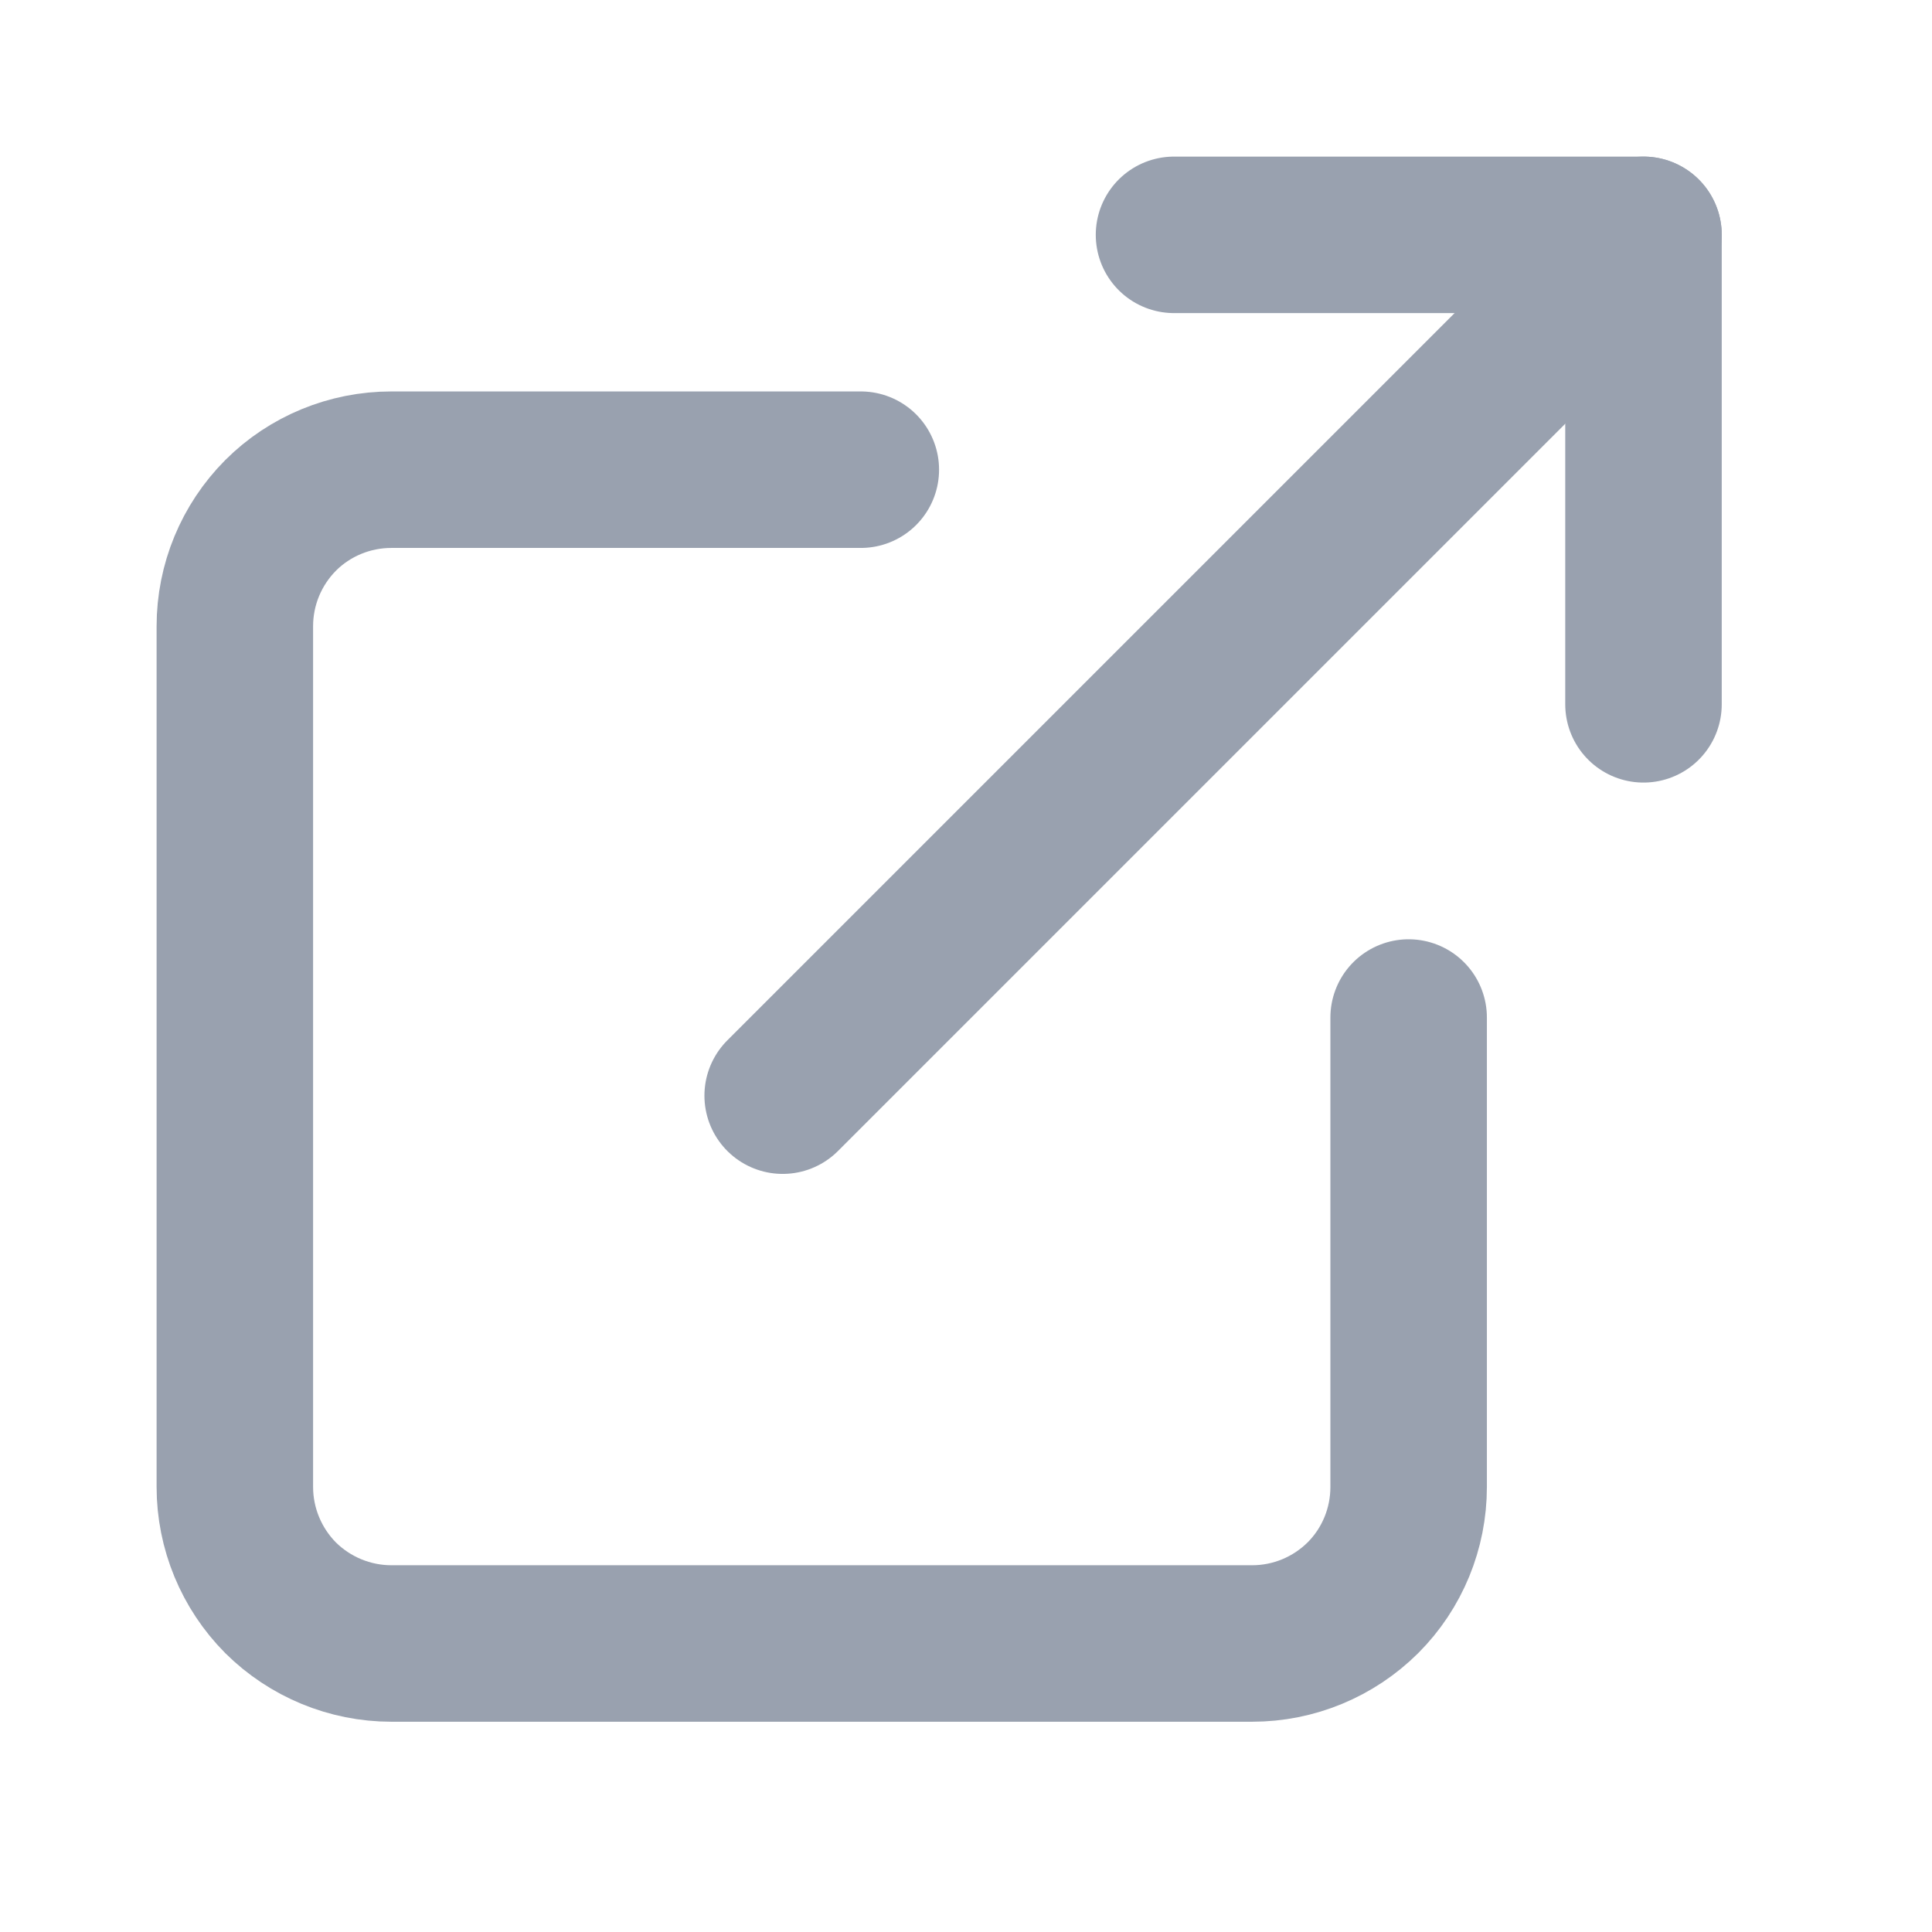
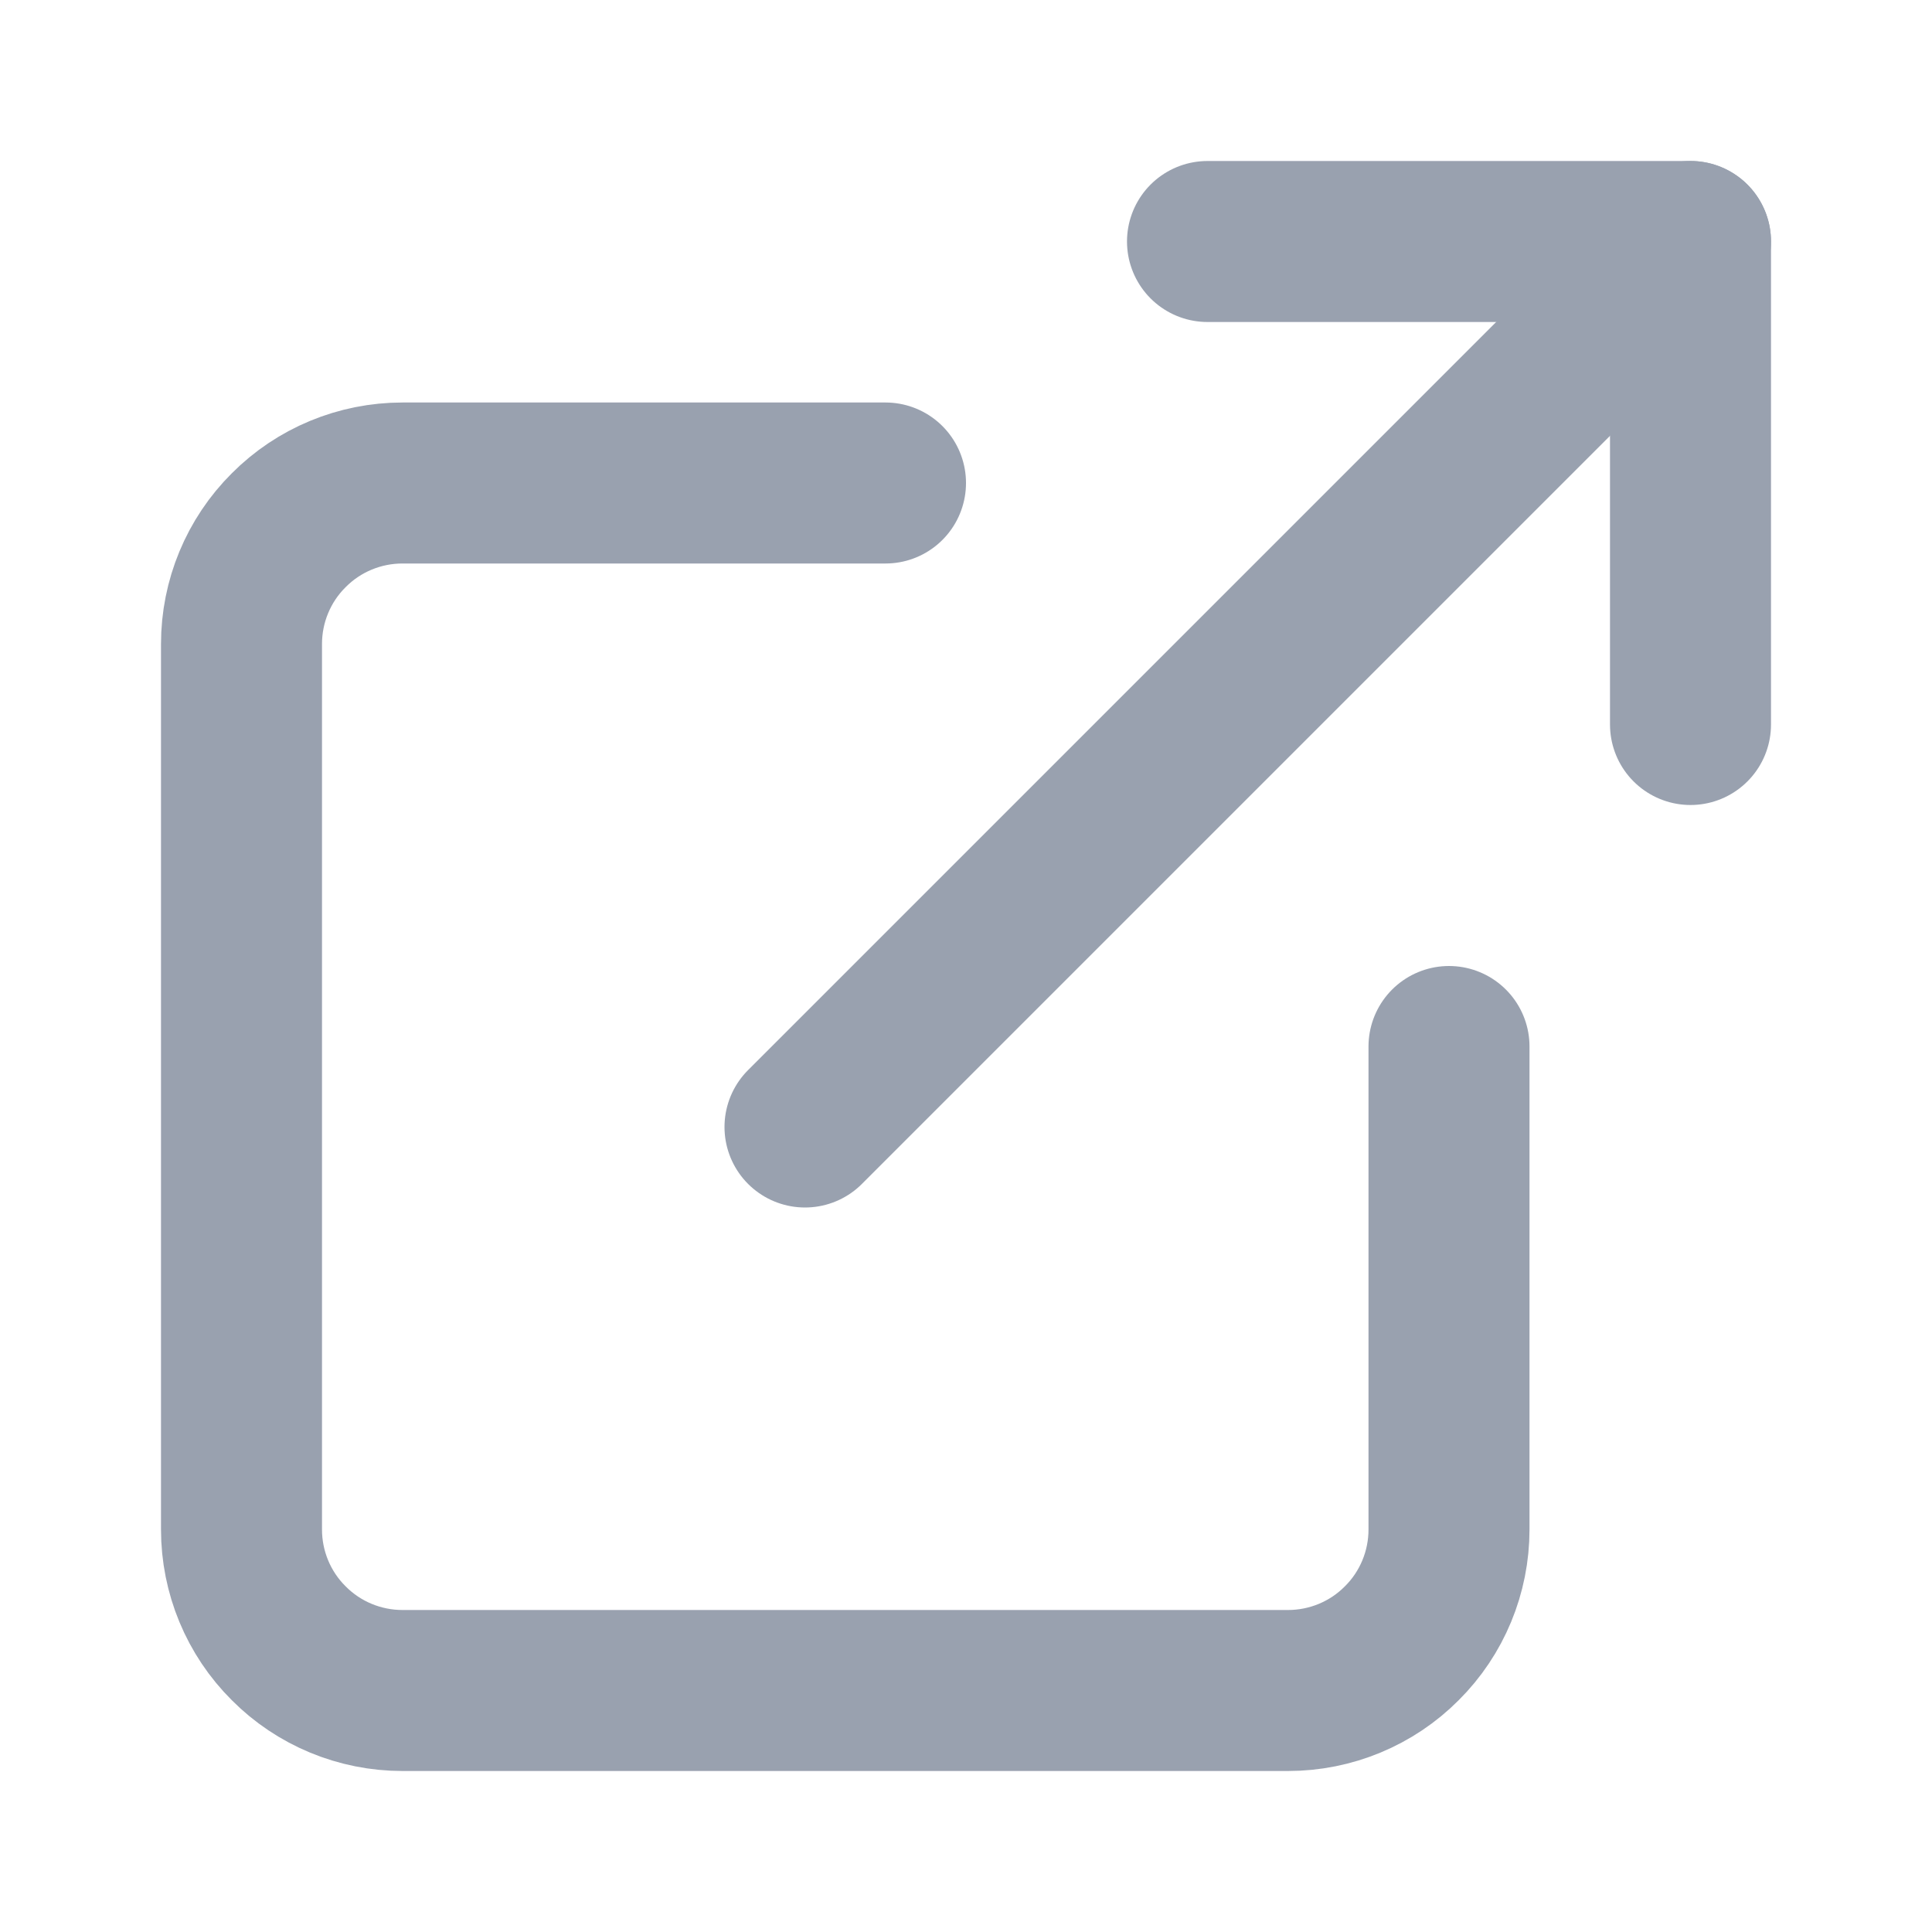
<svg xmlns="http://www.w3.org/2000/svg" width="9" height="9" viewBox="0 0 9 9" fill="none">
-   <path d="M5.469 1.094H7.656V3.281" stroke="#99A1AF" stroke-width="0.729" stroke-linecap="round" stroke-linejoin="round" />
-   <path d="M3.646 5.104L7.656 1.094" stroke="#99A1AF" stroke-width="0.729" stroke-linecap="round" stroke-linejoin="round" />
-   <path d="M6.562 4.74V6.927C6.562 7.12 6.486 7.306 6.349 7.443C6.212 7.579 6.027 7.656 5.833 7.656H1.823C1.63 7.656 1.444 7.579 1.307 7.443C1.171 7.306 1.094 7.12 1.094 6.927V2.917C1.094 2.723 1.171 2.538 1.307 2.401C1.444 2.264 1.63 2.188 1.823 2.188H4.01" stroke="#99A1AF" stroke-width="0.729" stroke-linecap="round" stroke-linejoin="round" />
+   <path d="M5.625 1.125H7.875V3.375" stroke="#99A1AF" stroke-width="0.75" stroke-linecap="round" stroke-linejoin="round" />
+   <path d="M3.75 5.25L7.875 1.125" stroke="#99A1AF" stroke-width="0.75" stroke-linecap="round" stroke-linejoin="round" />
+   <path d="M6.75 4.875V7.125C6.75 7.324 6.671 7.515 6.53 7.655C6.39 7.796 6.199 7.875 6 7.875H1.875C1.676 7.875 1.485 7.796 1.345 7.655C1.204 7.515 1.125 7.324 1.125 7.125V3C1.125 2.801 1.204 2.61 1.345 2.47C1.485 2.329 1.676 2.25 1.875 2.25H4.125" stroke="#99A1AF" stroke-width="0.75" stroke-linecap="round" stroke-linejoin="round" />
</svg>
